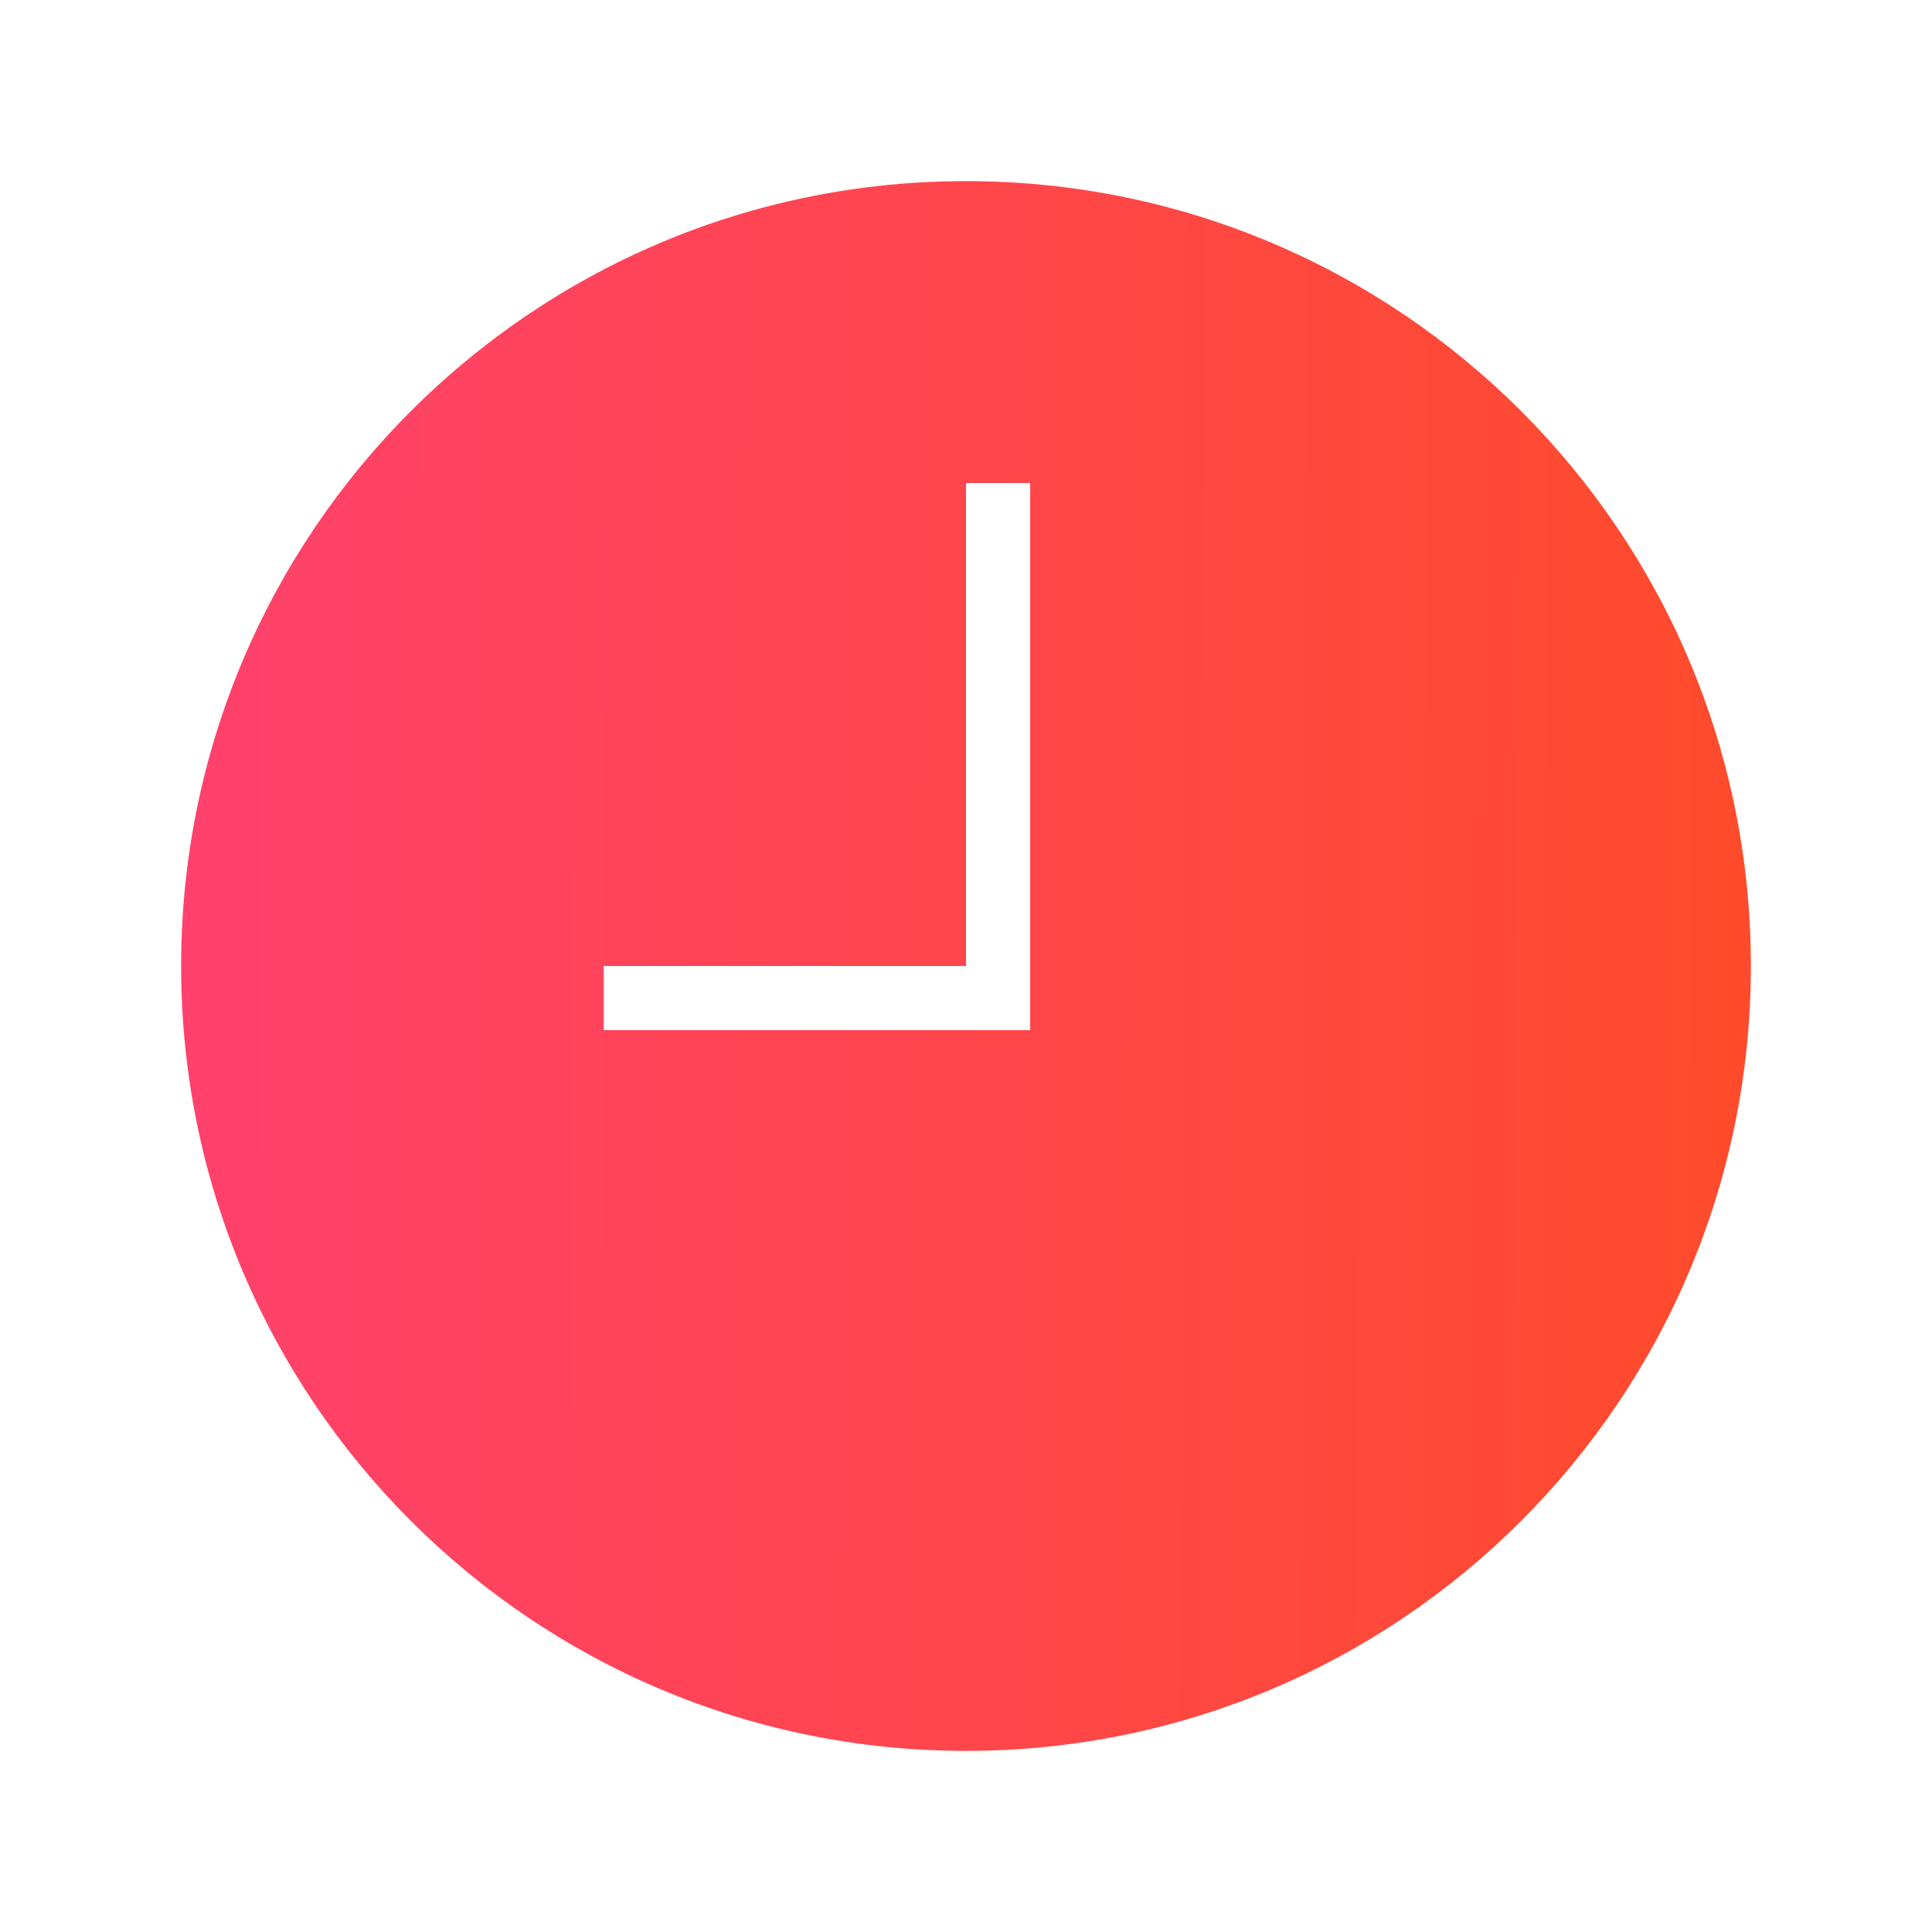
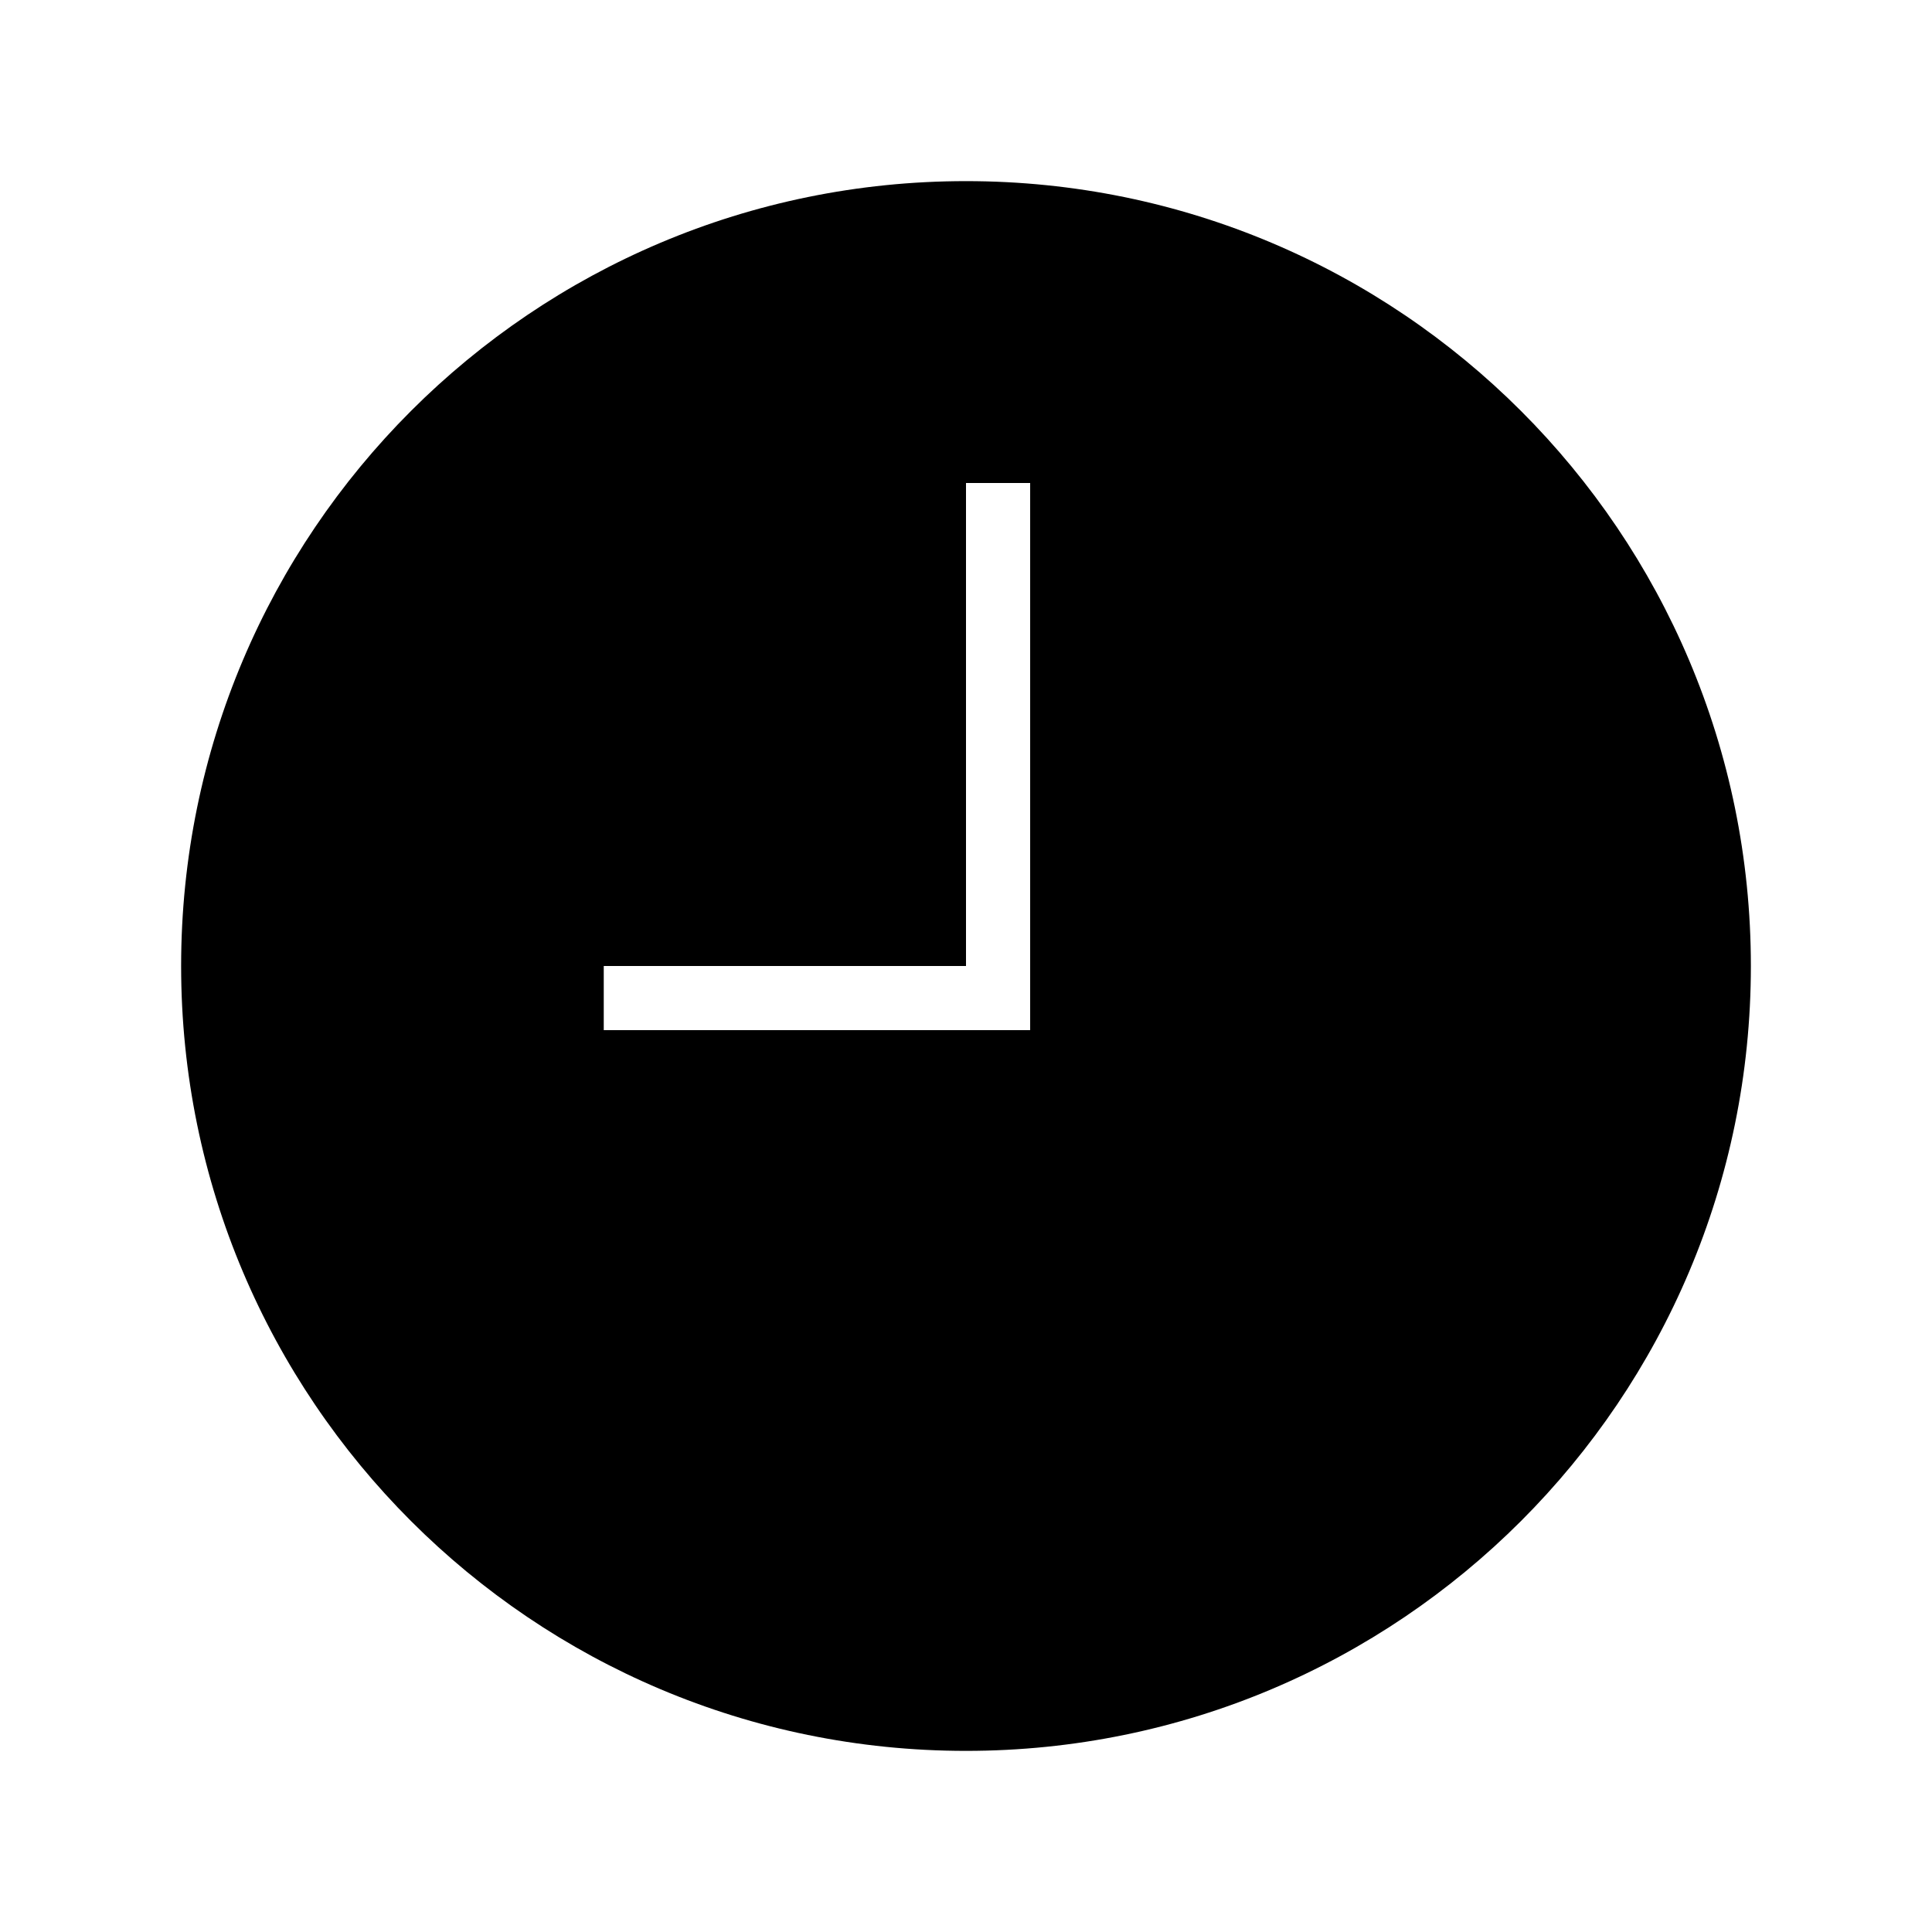
<svg xmlns="http://www.w3.org/2000/svg" width="24" height="24" viewBox="0 0 24 24" fill="none">
  <path d="M12 2.25C6.614 2.25 2.25 6.614 2.25 12C2.25 17.386 6.614 21.75 12 21.75C17.386 21.75 21.75 17.386 21.75 12C21.75 6.614 17.386 2.25 12 2.25ZM12.797 12.797H7.5V12H12V6H12.797V12.797Z" fill="url(#paint0_linear_790_18448)" />
  <defs>
    <linearGradient id="paint0_linear_790_18448" x1="2.25" y1="11.427" x2="21.755" y2="11.51" gradientUnits="userSpaceOnUse">
-       <stop stop-color="#FF416C" />
-       <stop offset="1" stop-color="#FF4B2B" />
+       <stop stopColor="#FF416C" />
+       <stop offset="1" stopColor="#FF4B2B" />
    </linearGradient>
  </defs>
</svg>
